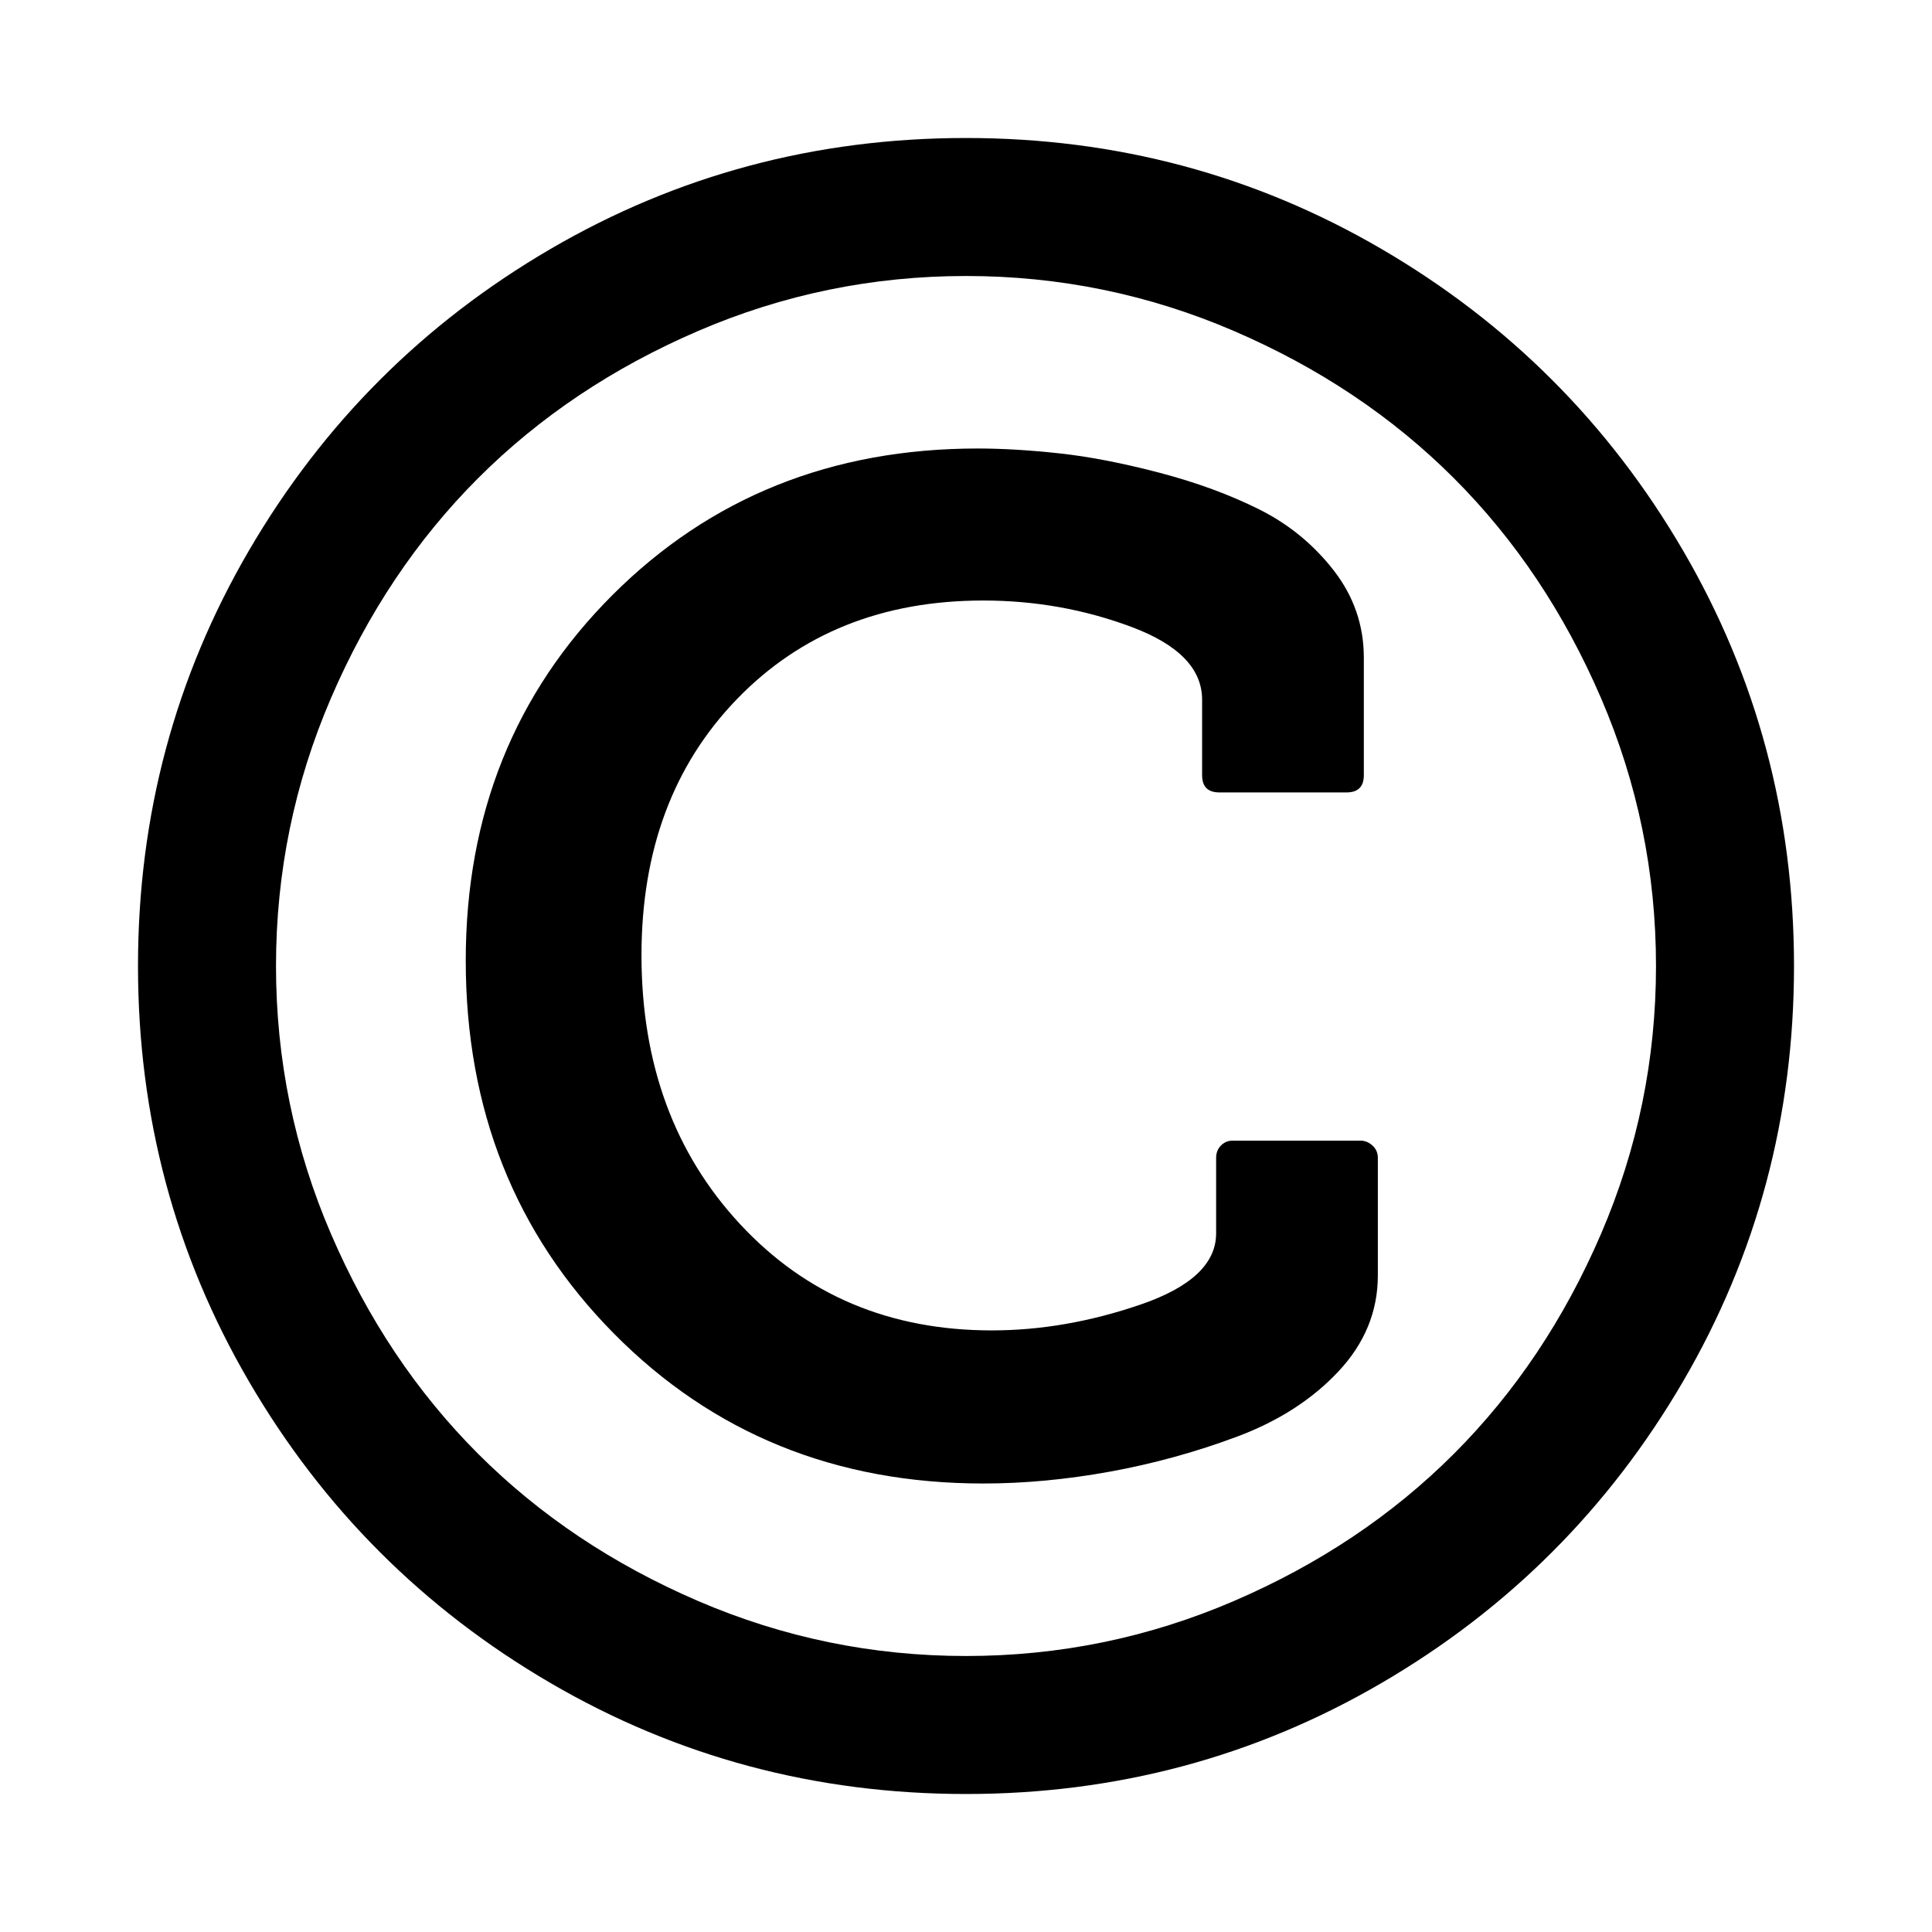
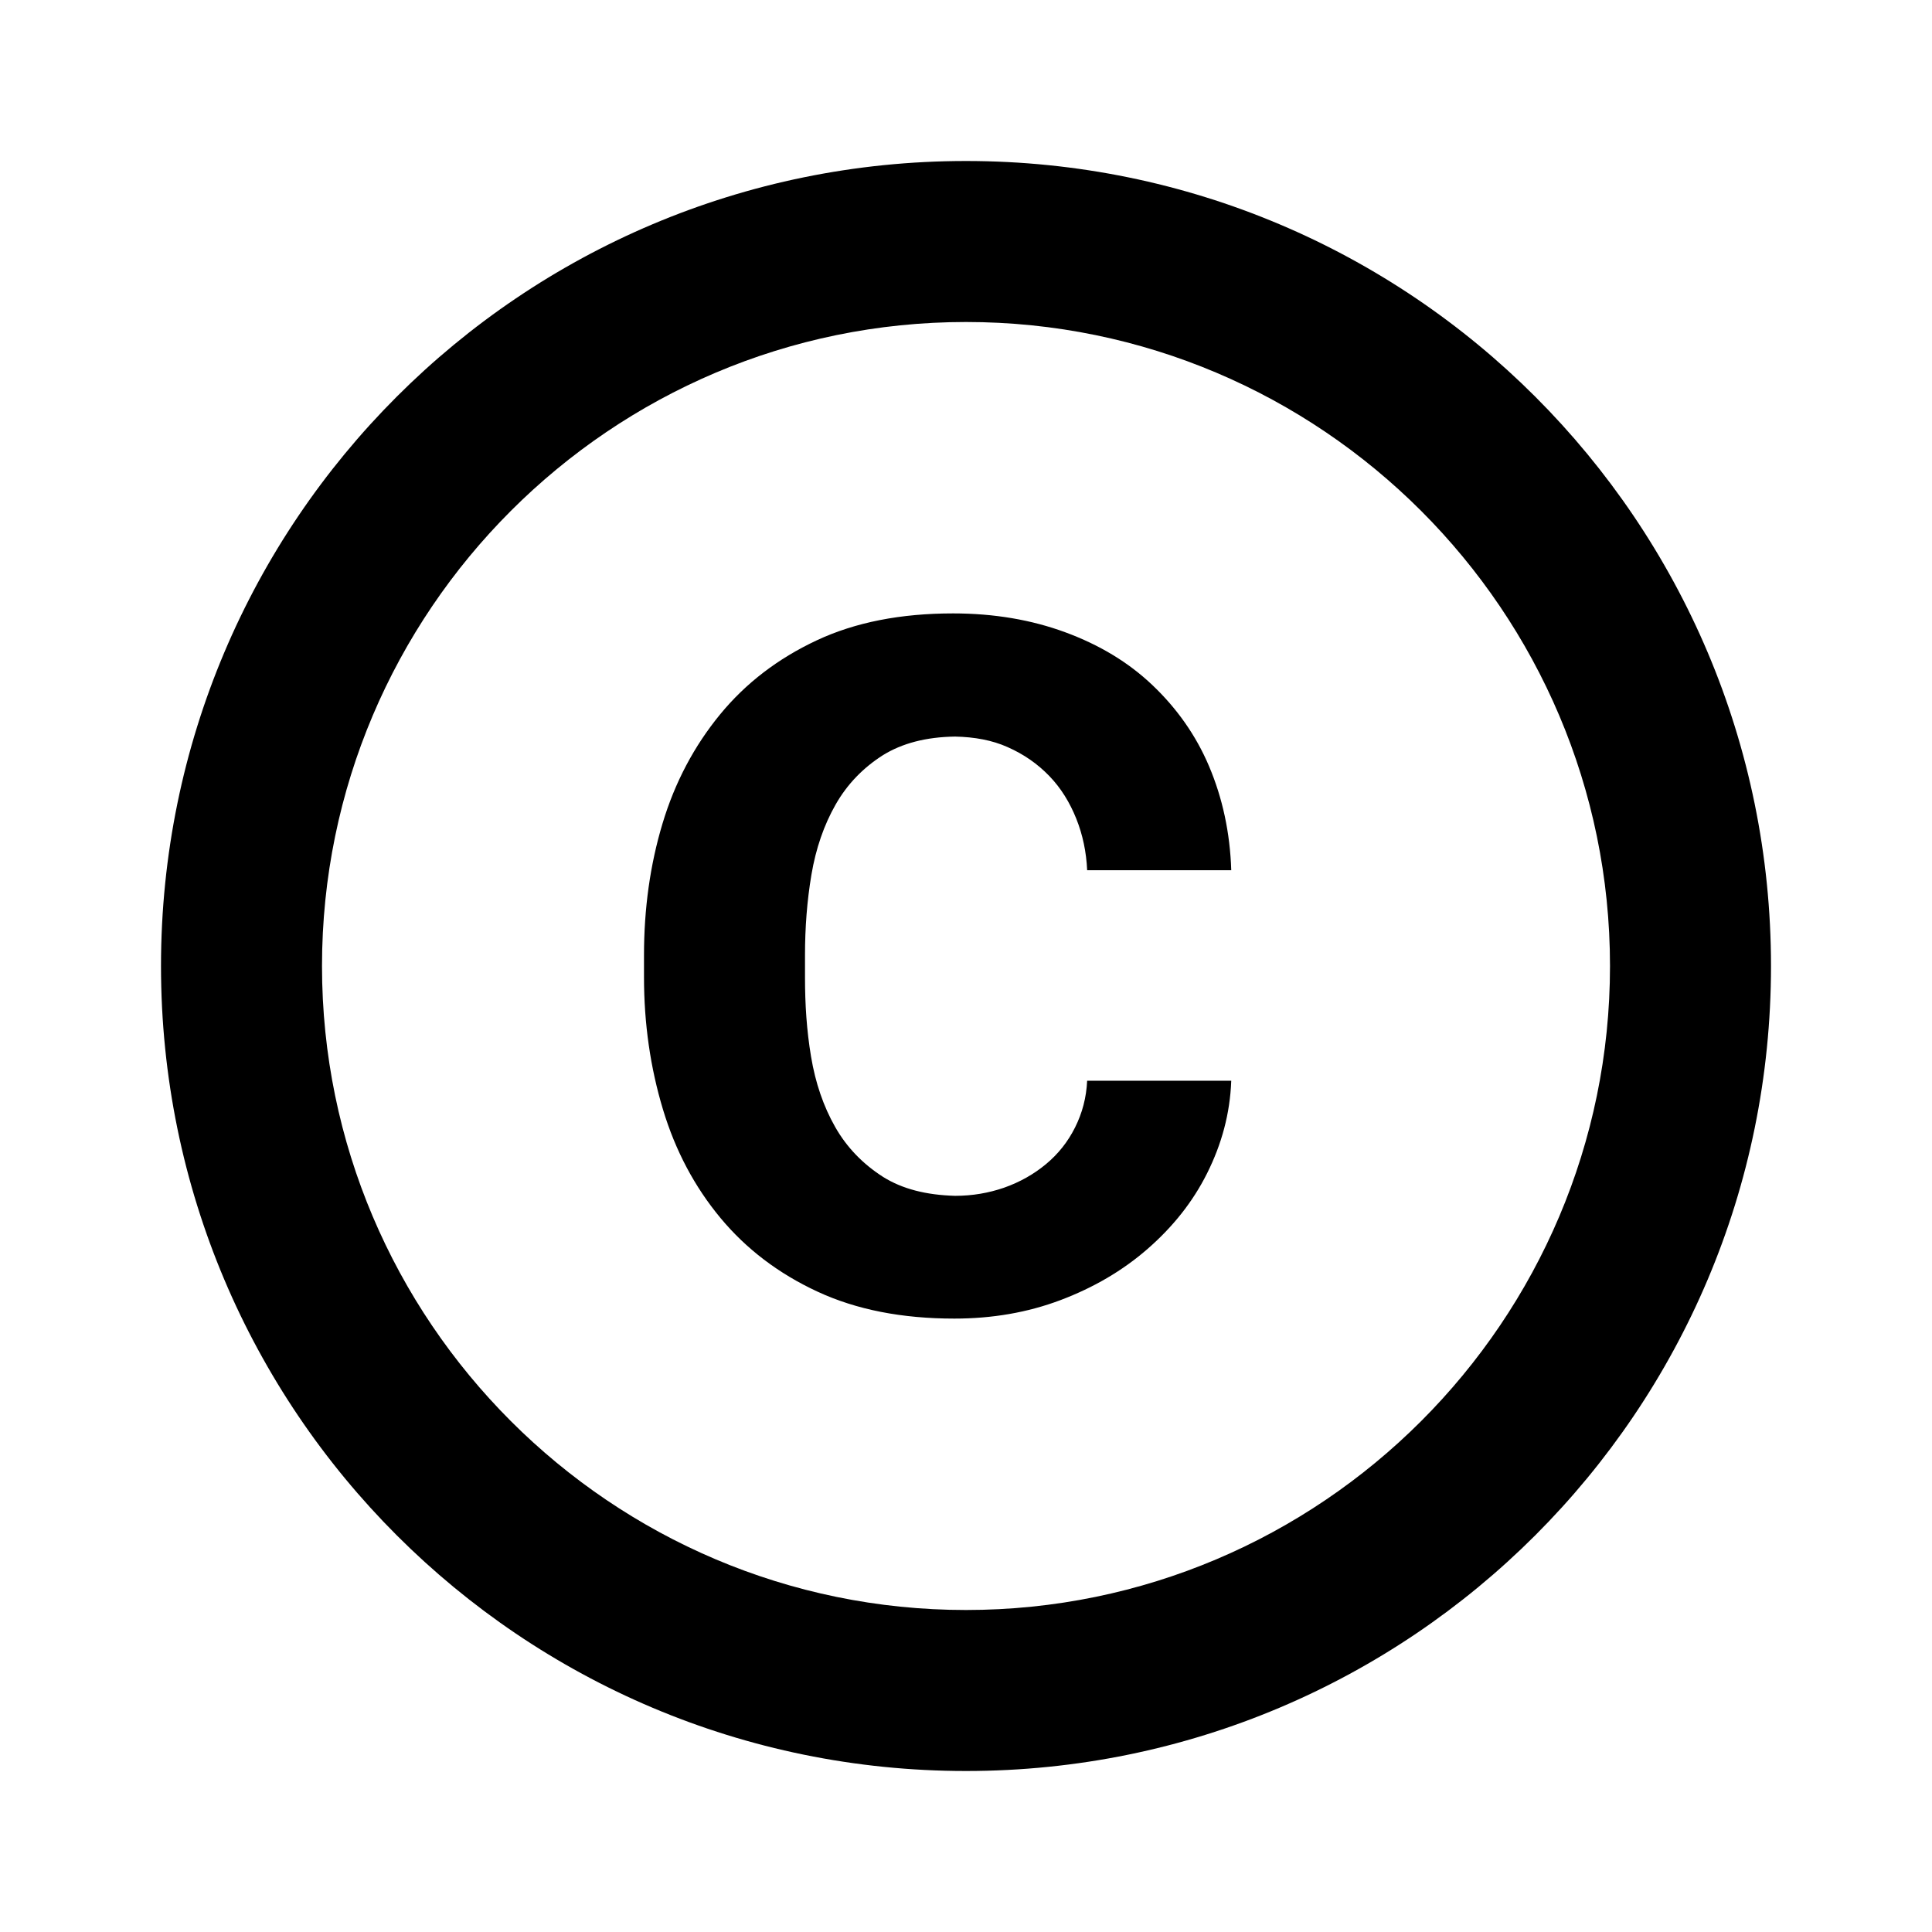
- <svg xmlns="http://www.w3.org/2000/svg" width="1792" height="1792" viewBox="0 0 1792 1792">
-   <path d="M1278 1074v109q0 50-36.5 89t-94 60.5-118 32.5-117.5 11q-205 0-342.5-139t-137.5-346q0-203 136-339t339-136q34 0 75.5 4.5t93 18 92.5 34 69 56.5 28 81v109q0 16-16 16h-118q-16 0-16-16v-70q0-43-65.5-67.5t-137.5-24.5q-140 0-228.5 91.5t-88.5 237.5q0 151 91.5 249.5t233.5 98.5q68 0 138-24t70-66v-70q0-7 4.5-11.5t10.5-4.5h119q6 0 11 4.5t5 11.5zm-382-818q-130 0-248.5 51t-204 136.5-136.5 204-51 248.5 51 248.5 136.5 204 204 136.5 248.5 51 248.5-51 204-136.5 136.5-204 51-248.5-51-248.5-136.5-204-204-136.5-248.5-51zm768 640q0 209-103 385.5t-279.5 279.5-385.5 103-385.5-103-279.5-279.5-103-385.5 103-385.5 279.5-279.5 385.5-103 385.5 103 279.5 279.5 103 385.5z" />
+ <svg xmlns="http://www.w3.org/2000/svg" width="48" height="48" viewBox="0 0 48 48">
+   <path d="M24 4C12.95 4 4 12.95 4 24s8.95 20 20 20 20-8.95 20-20S35.05 4 24 4zm0 36c-8.82 0-16-7.18-16-16S15.18 8 24 8s16 7.18 16 16-7.18 16-16 16zm-3.84-18.27c.11-.65.31-1.23.6-1.74s.69-.92 1.18-1.23c.47-.29 1.06-.45 1.79-.46.48.01.92.09 1.3.26.41.18.75.42 1.04.72s.51.66.67 1.06.25.83.27 1.28h3.58c-.03-.94-.22-1.8-.55-2.58s-.81-1.45-1.41-2.02-1.32-1-2.16-1.31-1.77-.47-2.79-.47c-1.3 0-2.43.22-3.39.67s-1.76 1.06-2.4 1.84-1.12 1.68-1.43 2.71-.46 2.12-.46 3.27v.55c0 1.16.16 2.25.47 3.28s.79 1.93 1.43 2.7 1.44 1.38 2.41 1.83 2.1.67 3.4.67c.94 0 1.82-.15 2.64-.46s1.54-.73 2.16-1.27 1.12-1.16 1.48-1.88.57-1.48.6-2.3h-3.58c-.02.42-.12.8-.3 1.16s-.42.66-.72.91-.65.45-1.05.59c-.38.13-.78.2-1.21.2-.72-.02-1.31-.17-1.79-.47-.5-.32-.9-.73-1.19-1.24s-.49-1.09-.6-1.75-.15-1.3-.15-1.97v-.55c0-.68.05-1.35.16-2z" />
</svg>
